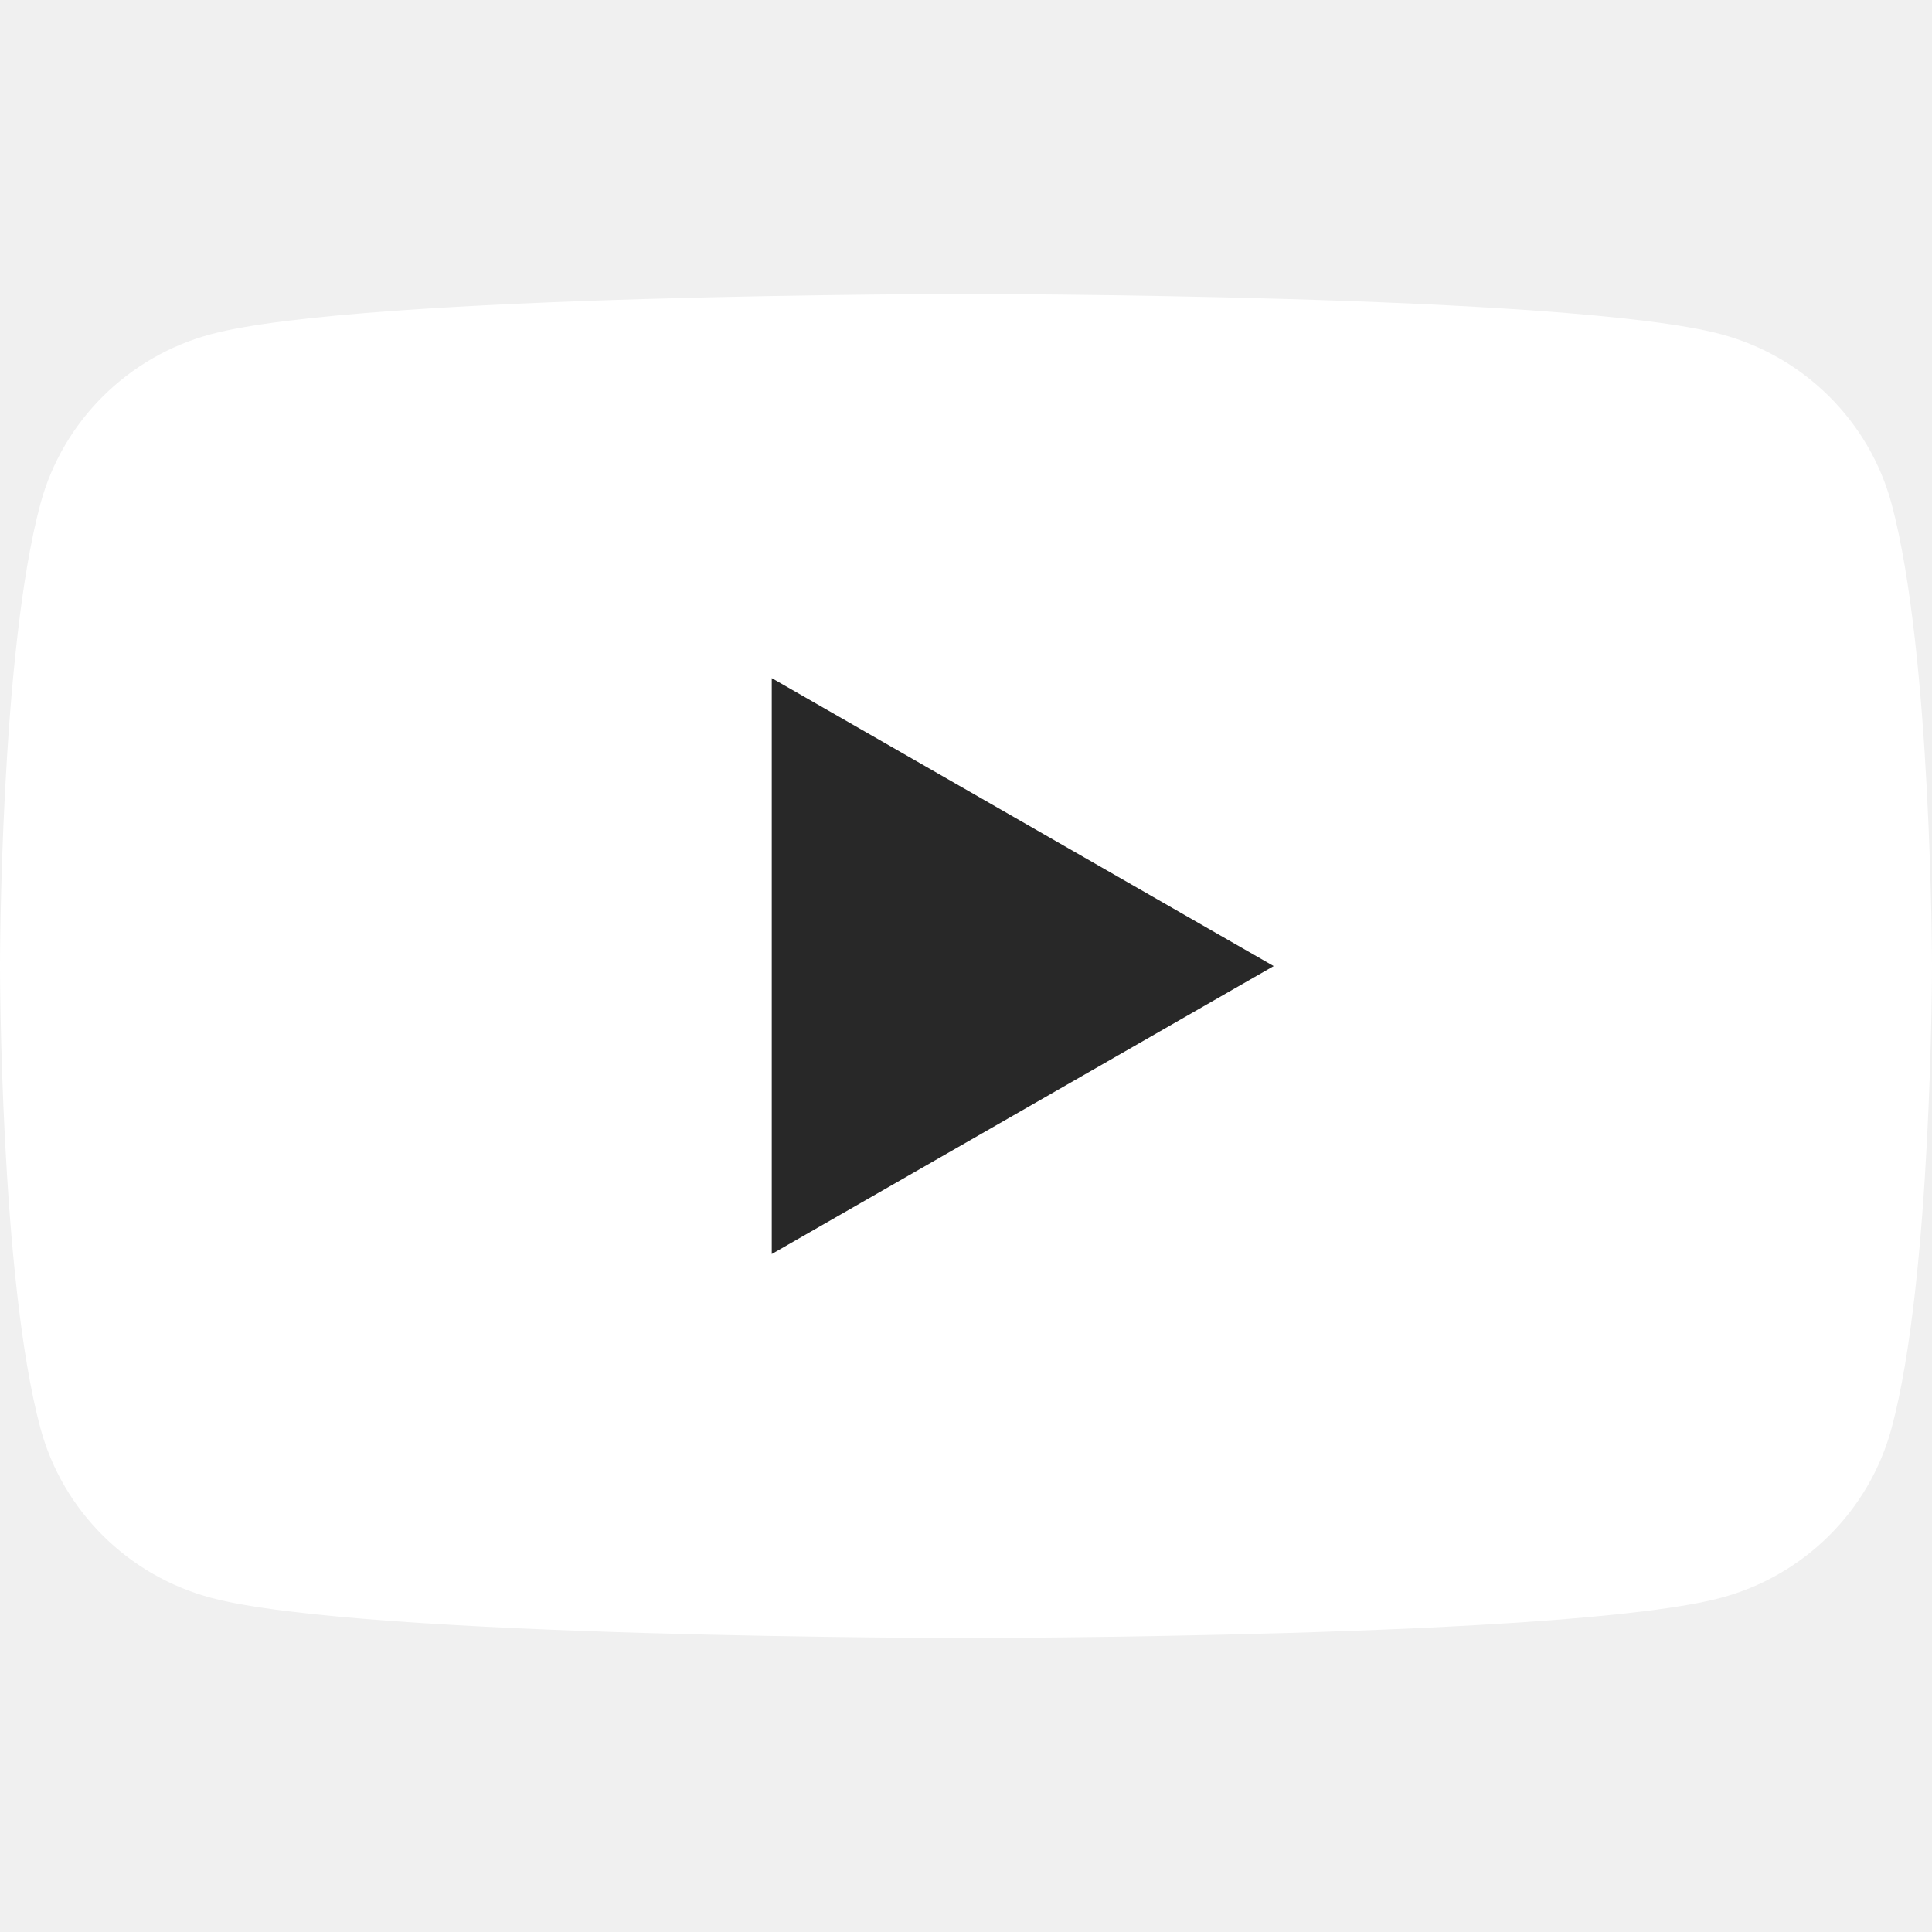
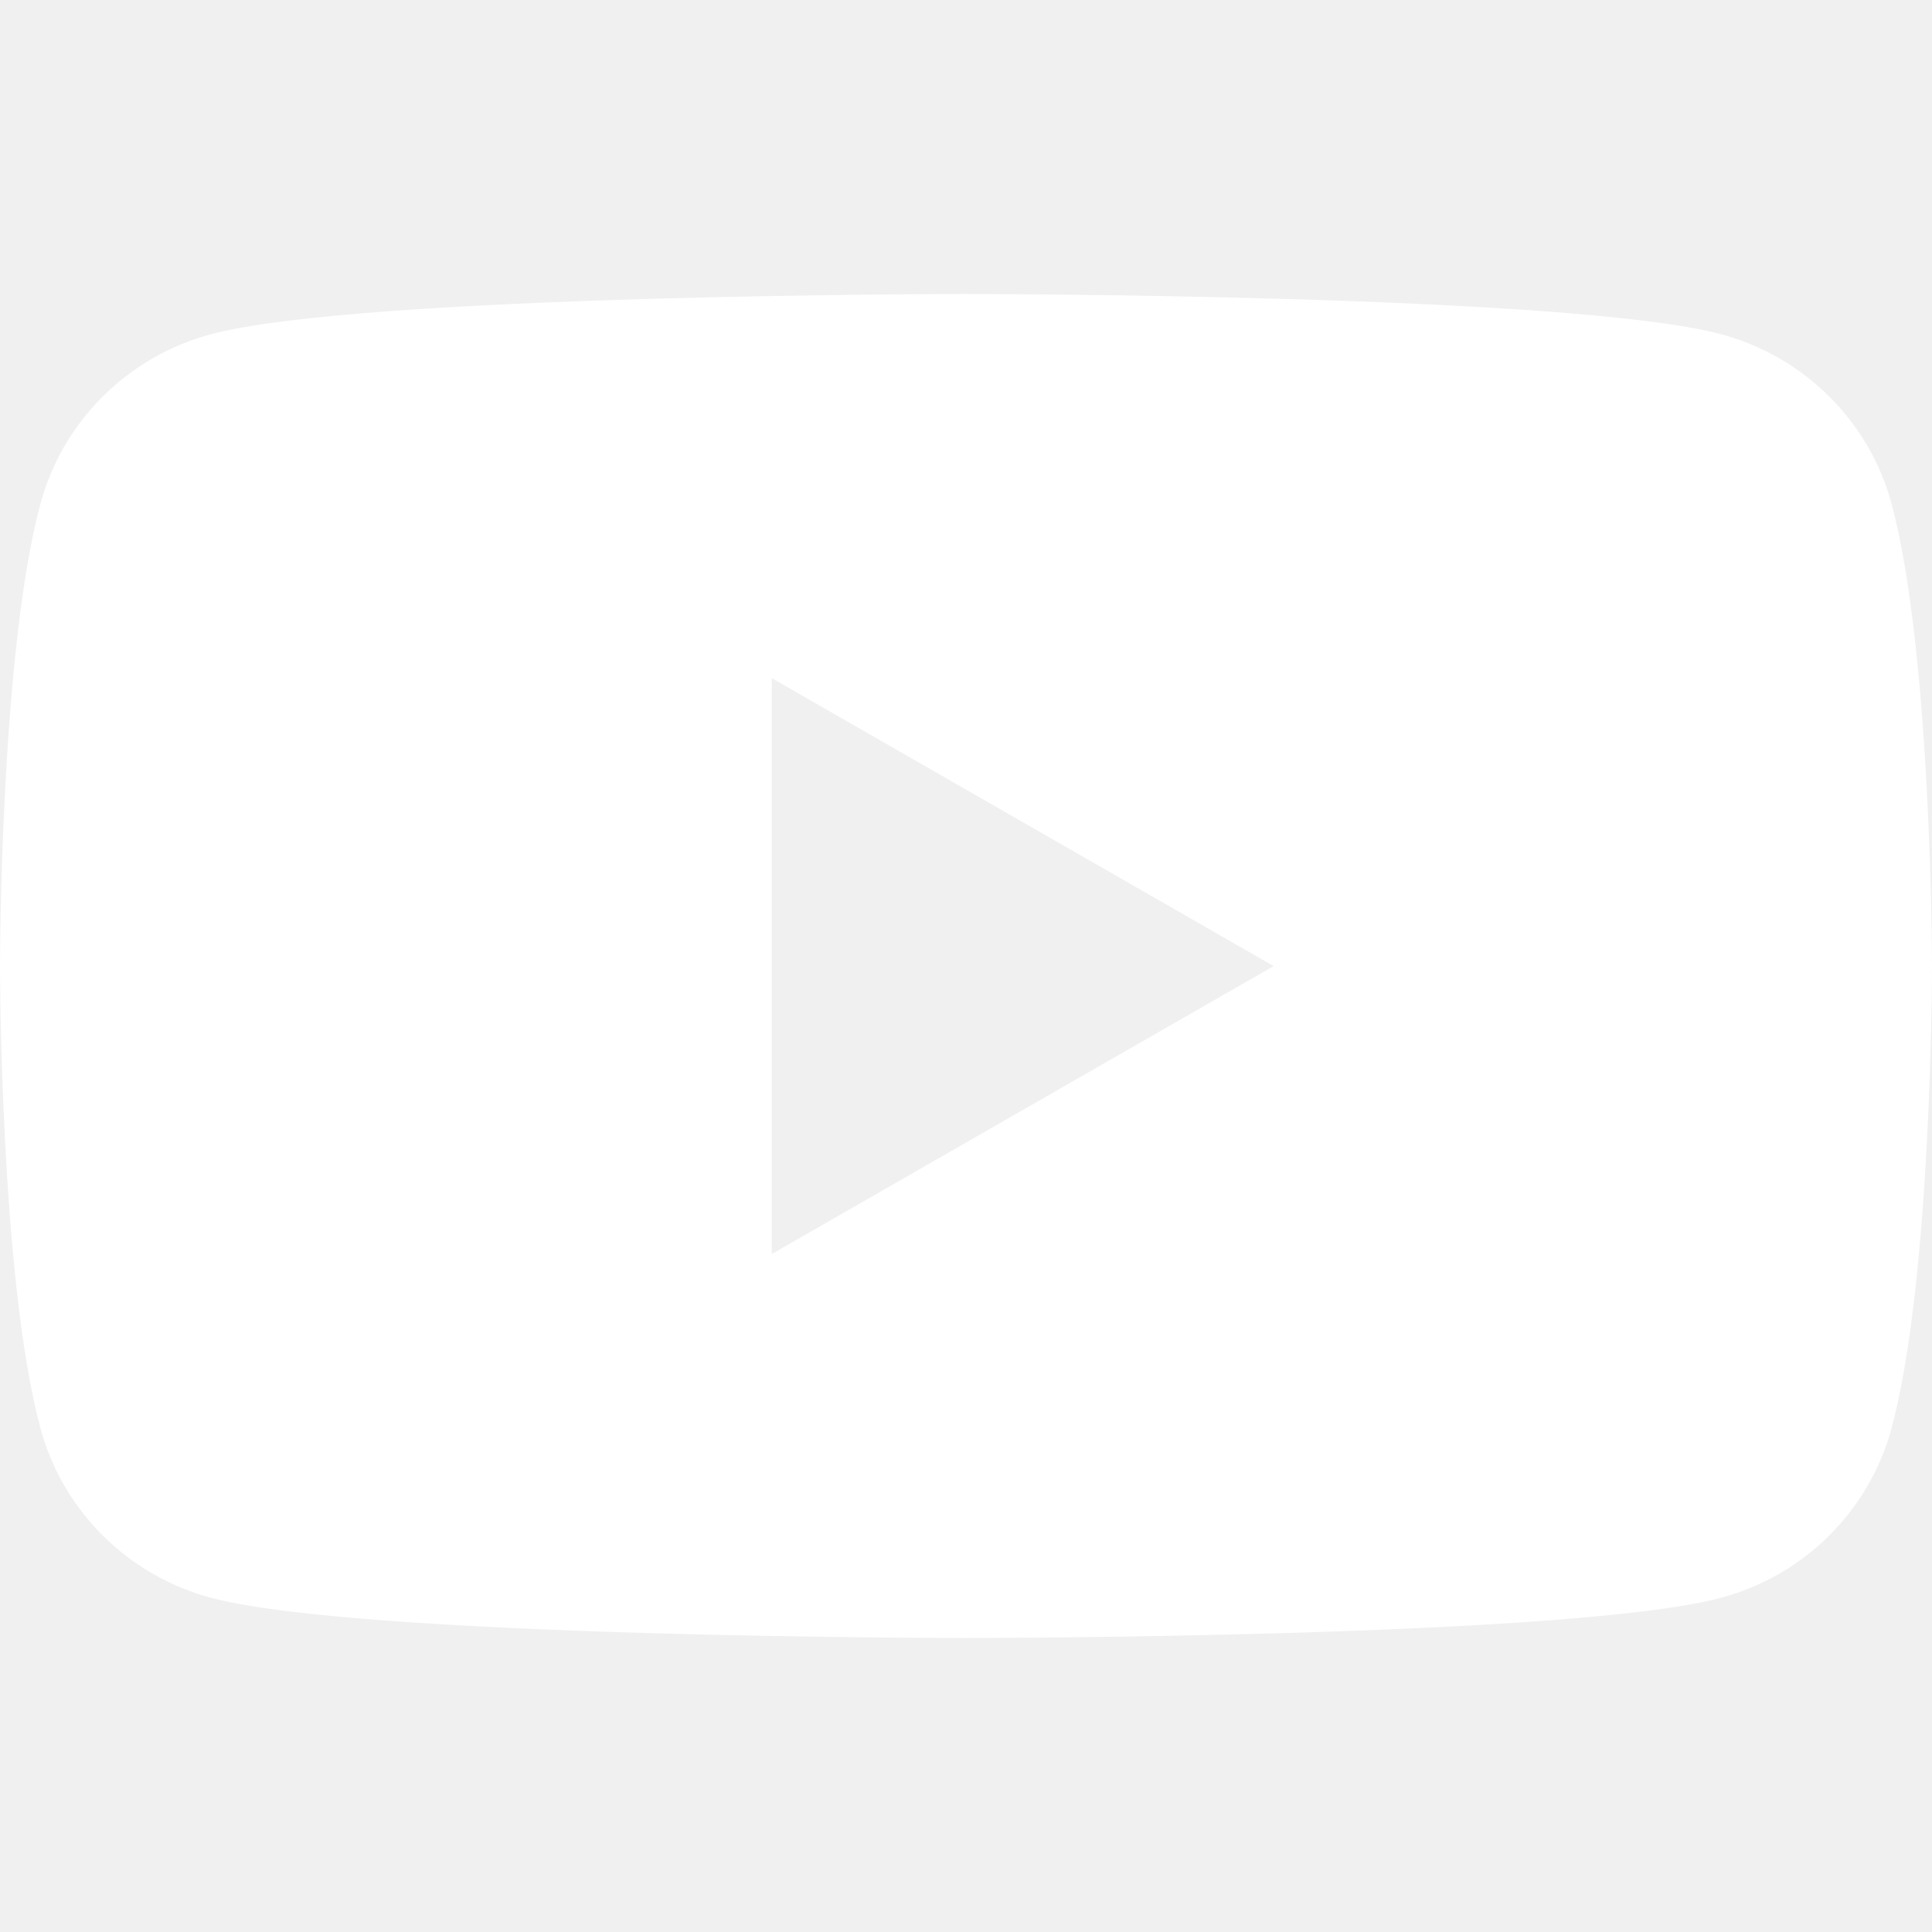
<svg xmlns="http://www.w3.org/2000/svg" width="24" height="24" viewBox="0 0 24 24" fill="none">
-   <path d="M23.498 6.259C23.222 5.233 22.41 4.426 21.376 4.151C19.506 3.652 12 3.652 12 3.652C12 3.652 4.495 3.652 2.624 4.151C1.59 4.426 0.778 5.233 0.502 6.259C1.78814e-07 8.119 0 12 0 12C0 12 1.78814e-07 15.881 0.502 17.741C0.778 18.767 1.59 19.574 2.624 19.849C4.495 20.348 12 20.348 12 20.348C12 20.348 19.506 20.348 21.376 19.849C22.41 19.574 23.222 18.767 23.498 17.741C24 15.881 24 12 24 12C24 12 23.998 8.119 23.498 6.259Z" fill="white" />
-   <path d="M9.587 15.578L15.822 12.001L9.587 8.424V15.578Z" fill="#282828" />
+   <path fill-rule="evenodd" clip-rule="evenodd" d="M23.498 6.259C23.222 5.233 22.41 4.426 21.376 4.151C19.506 3.652 12 3.652 12 3.652C12 3.652 4.495 3.652 2.624 4.151C1.59 4.426 0.778 5.233 0.502 6.259C1.78814e-07 8.119 0 12 0 12C0 12 1.78814e-07 15.881 0.502 17.741C0.778 18.767 1.59 19.574 2.624 19.849C4.495 20.348 12 20.348 12 20.348C12 20.348 19.506 20.348 21.376 19.849C22.41 19.574 23.222 18.767 23.498 17.741C24 15.881 24 12 24 12C24 12 23.998 8.119 23.498 6.259ZM9.587 15.578L15.822 12.001L9.587 8.424V15.578Z" fill="white" />
</svg>
